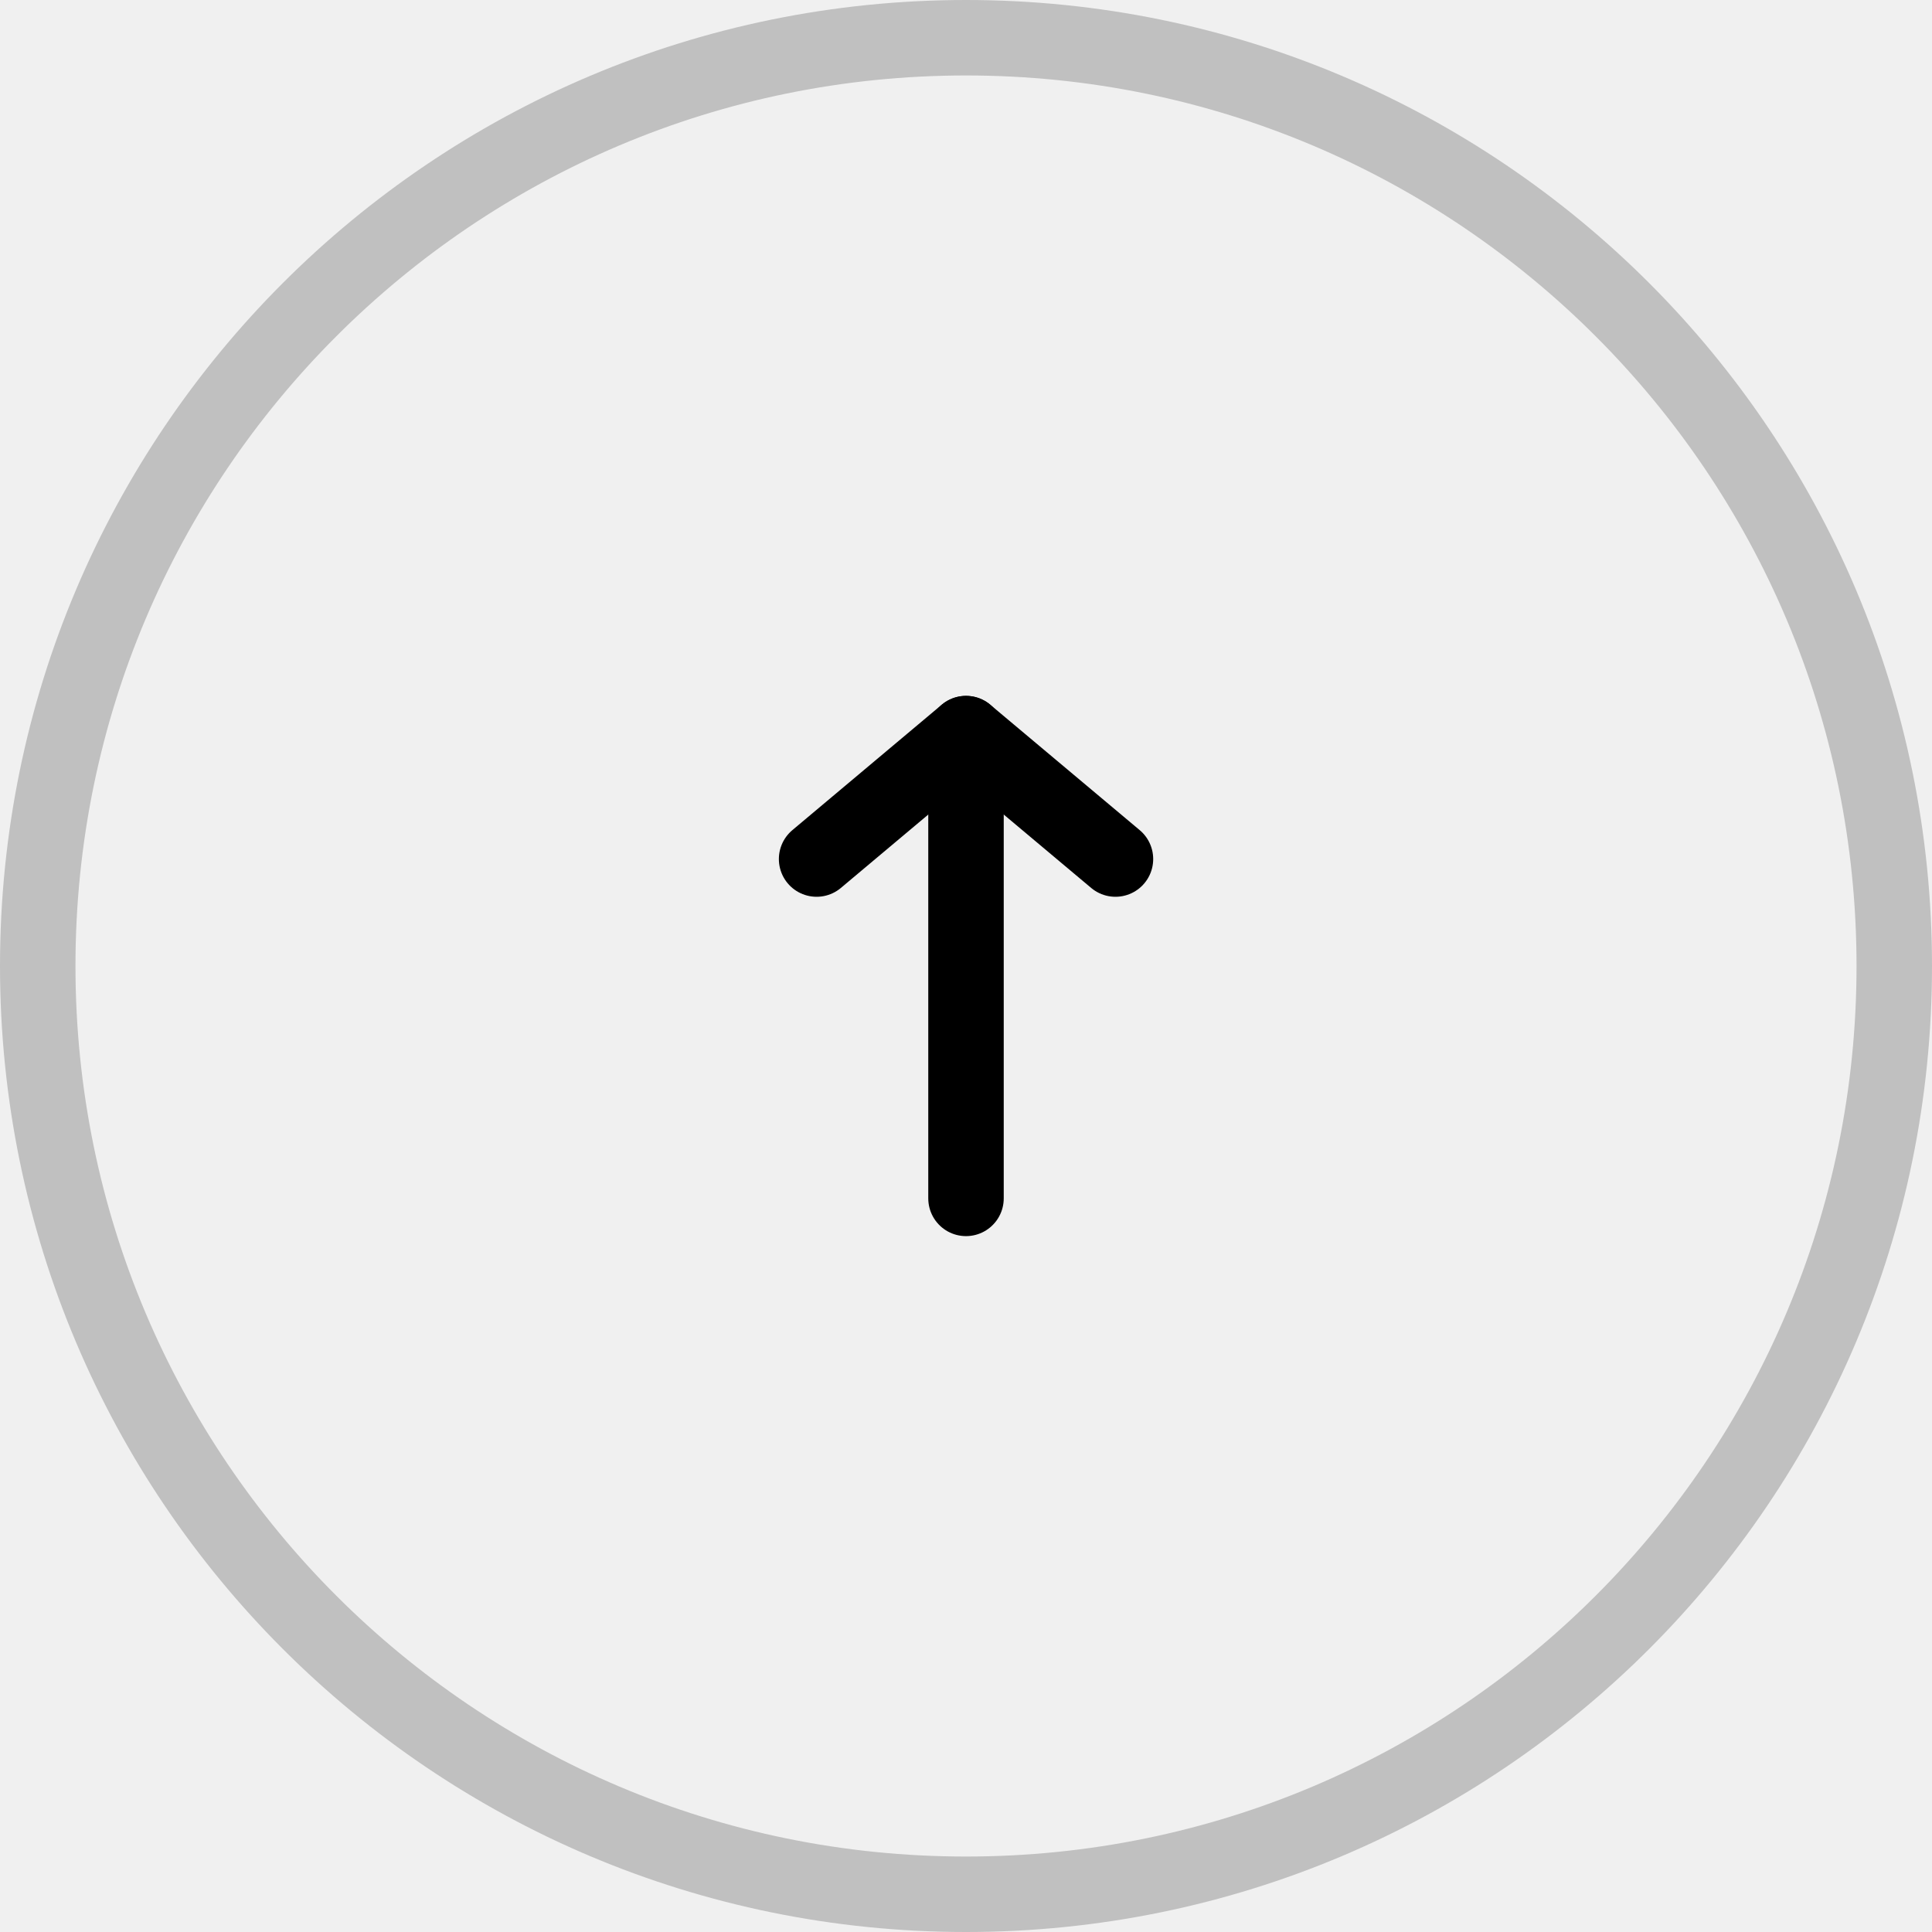
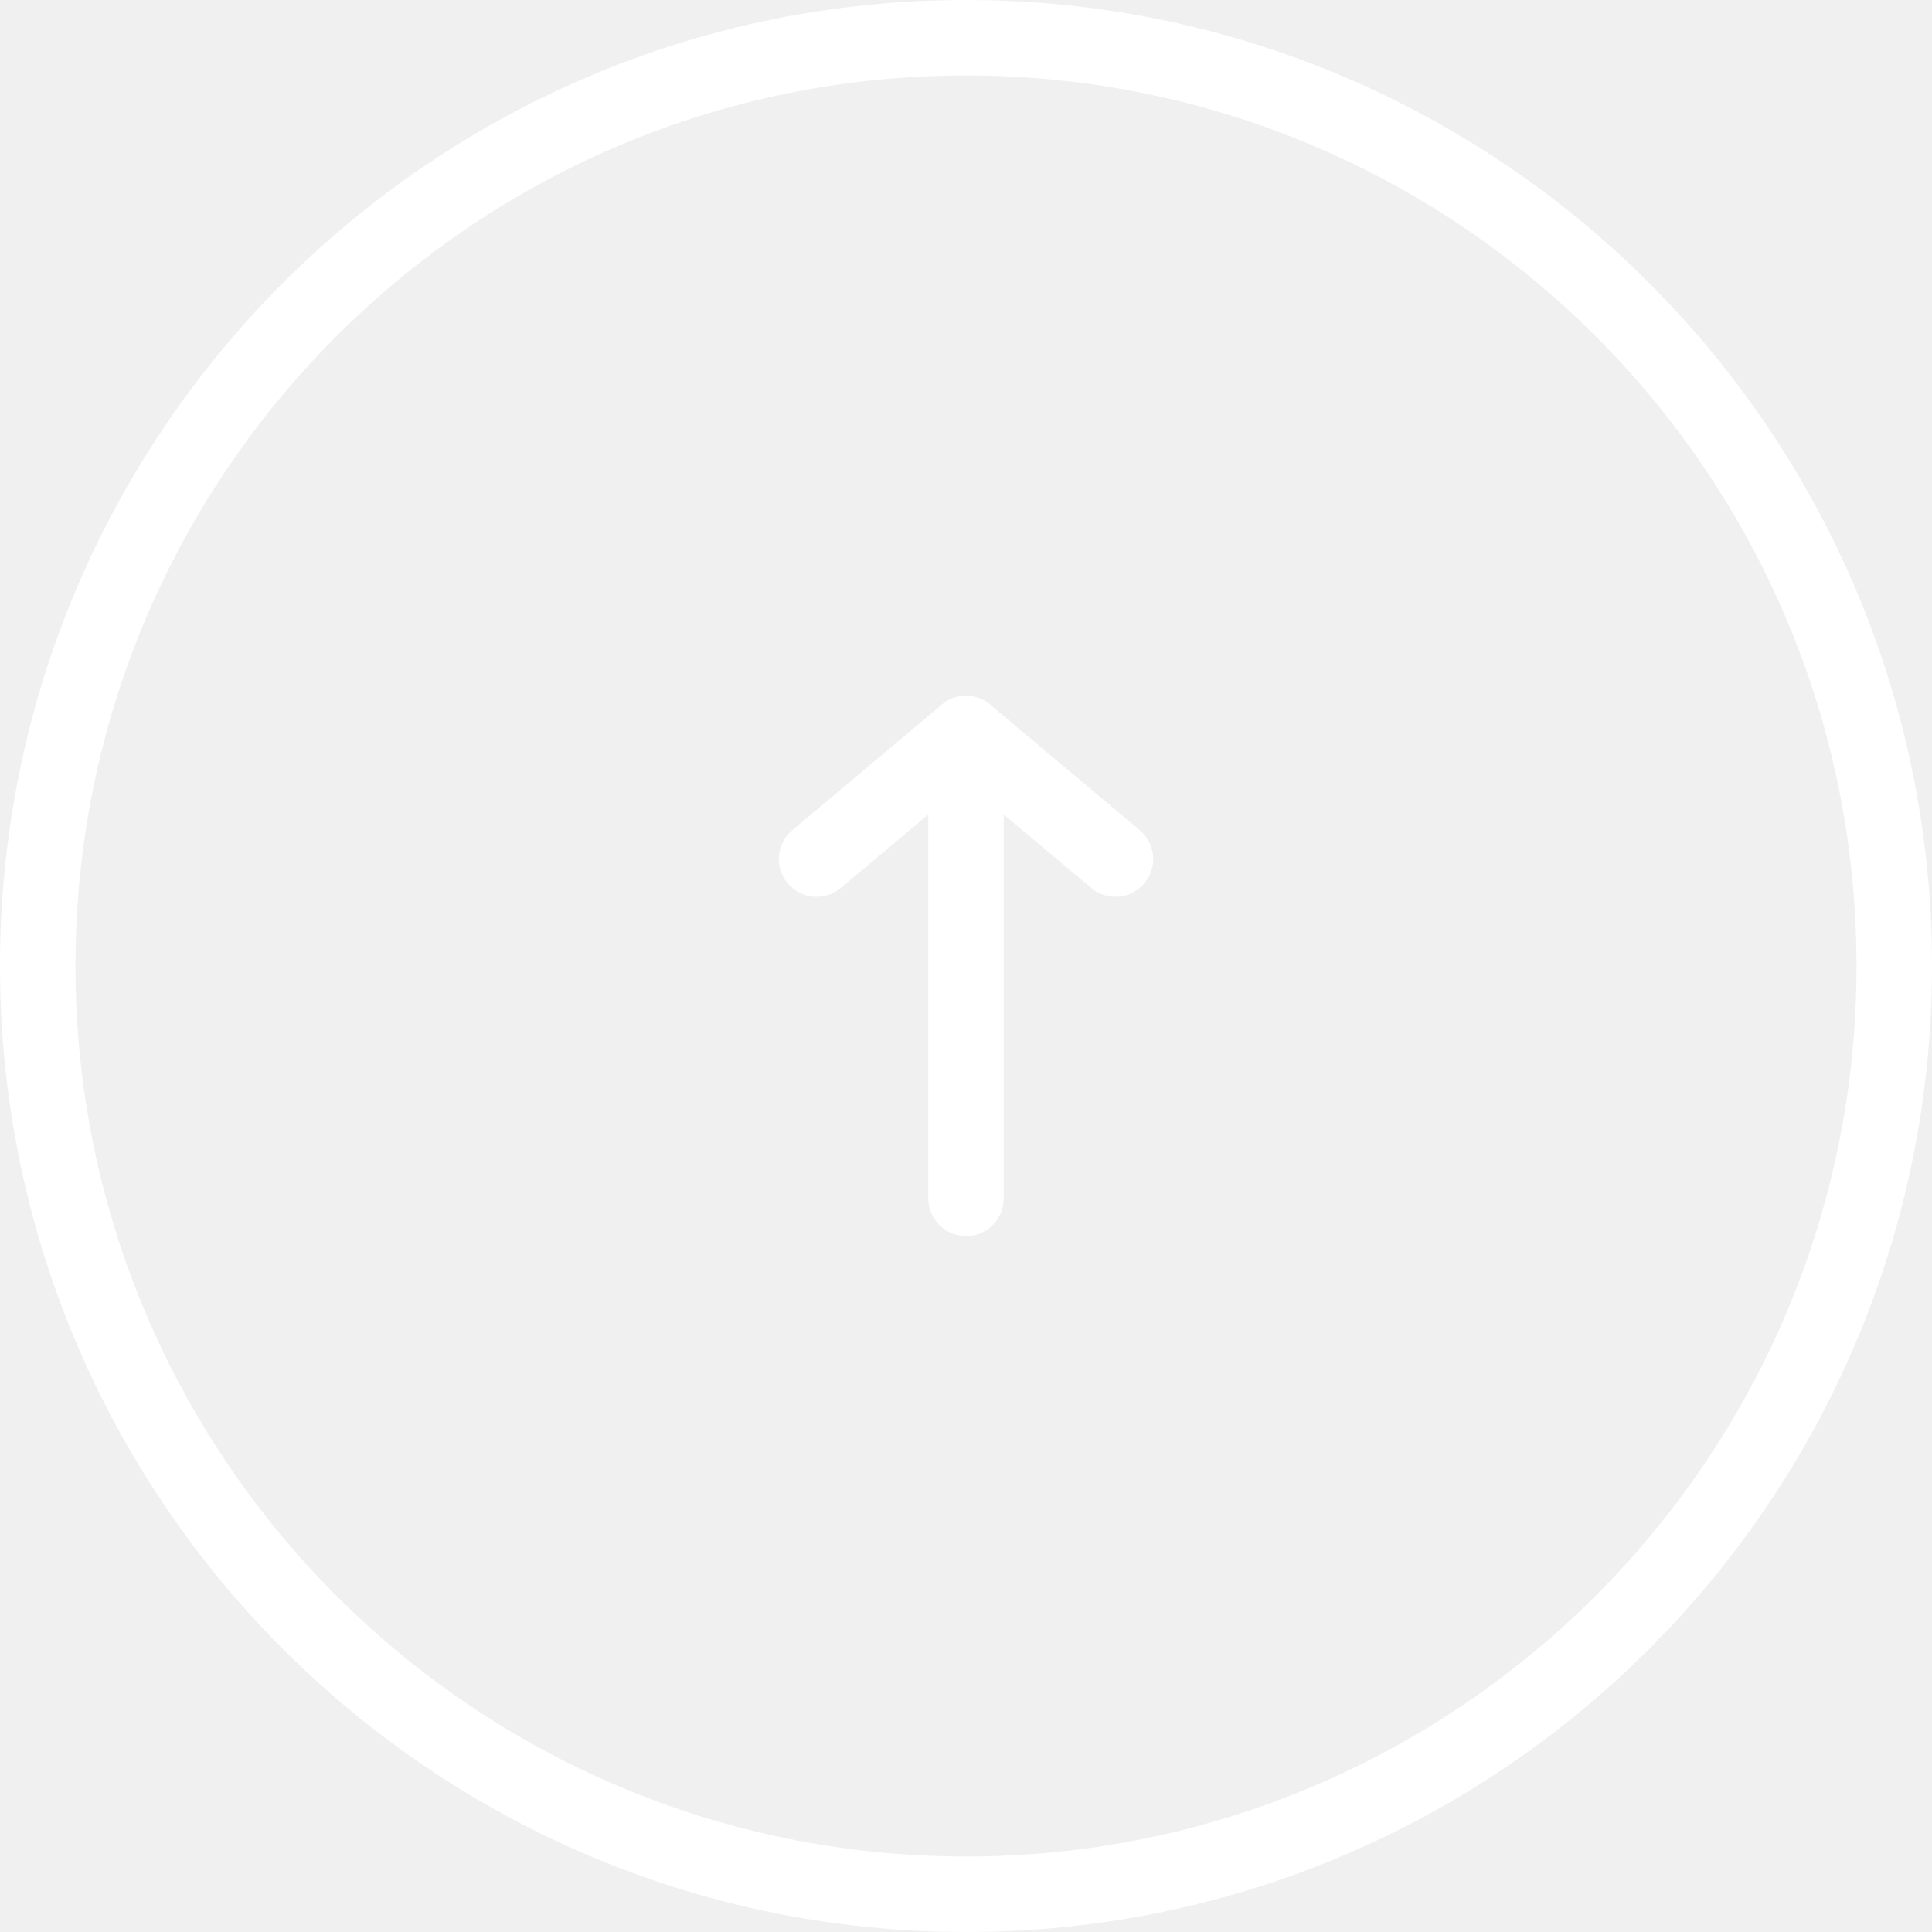
<svg xmlns="http://www.w3.org/2000/svg" width="64" height="64" viewBox="0 0 64 64">
  <g id="Group_1" data-name="Group 1" transform="translate(-152 -439)">
-     <line id="Line_1" data-name="Line 1" y1="14.91" transform="translate(184 463.788)" fill="none" stroke="#000" stroke-linecap="round" stroke-linejoin="round" stroke-width="2.5" />
-     <path id="Path_1" data-name="Path 1" d="M6,9.155,10.949,5" transform="translate(173.051 458.302)" fill="none" stroke="#000" stroke-linecap="round" stroke-linejoin="round" stroke-width="2.5" />
-     <path id="Path_2" data-name="Path 2" d="M10.949,5,15.9,9.155" transform="translate(173.051 458.302)" fill="none" stroke="#000" stroke-linecap="round" stroke-linejoin="round" stroke-width="2.5" />
-     <g id="Ellipse_1" data-name="Ellipse 1" transform="translate(152 439)" fill="none" stroke="rgba(0,0,0,0.2)" stroke-width="2.5">
+     <line id="Line_1" data-name="Line 1" y1="14.91" transform="translate(184 463.788)" fill="none" stroke="#FFF" stroke-linecap="round" stroke-linejoin="round" stroke-width="2.5" />
+     <path id="Path_1" data-name="Path 1" d="M6,9.155,10.949,5" transform="translate(173.051 458.302)" fill="none" stroke="#FFF" stroke-linecap="round" stroke-linejoin="round" stroke-width="2.5" />
+     <path id="Path_2" data-name="Path 2" d="M10.949,5,15.9,9.155" transform="translate(173.051 458.302)" fill="none" stroke="#FFF" stroke-linecap="round" stroke-linejoin="round" stroke-width="2.5" />
+     <g id="Ellipse_1" data-name="Ellipse 1" transform="translate(152 439)" fill="none" stroke="#FFF" stroke-width="2.5">
      <circle cx="32" cy="32" r="32" stroke="none" />
      <circle id="circle" cx="32" cy="32" r="30.75" fill="none" />
    </g>
  </g>
</svg>
